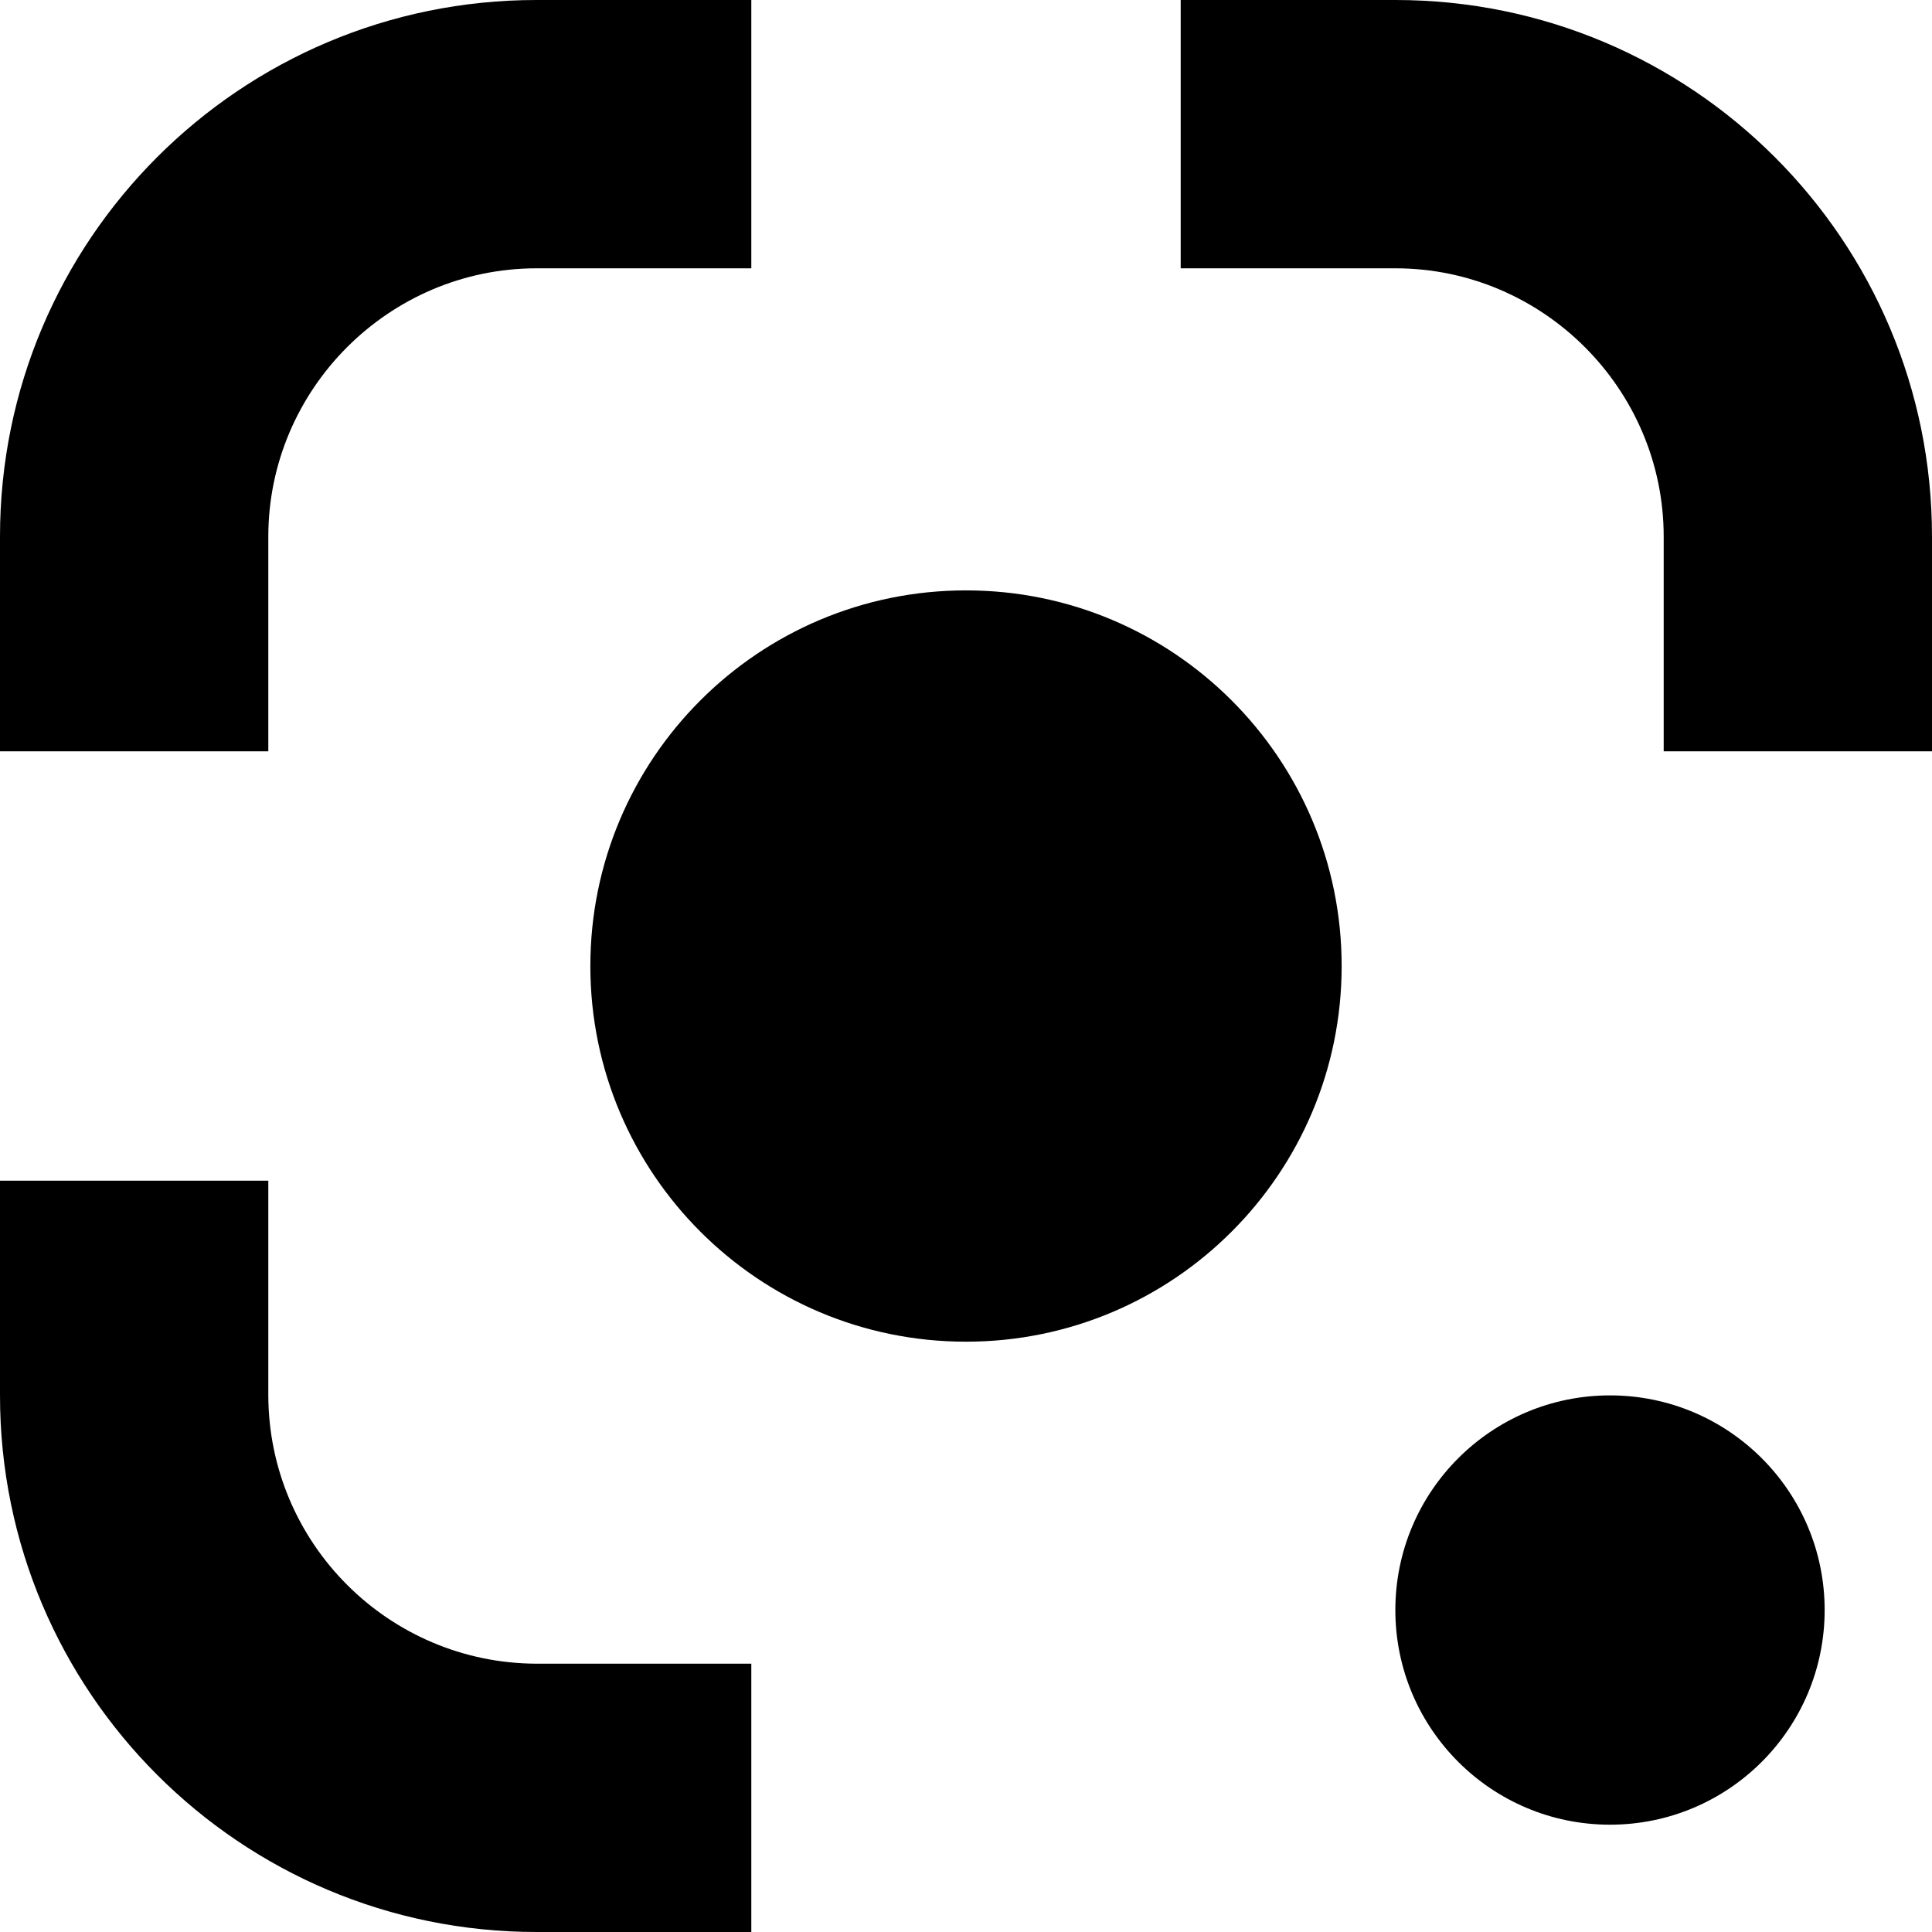
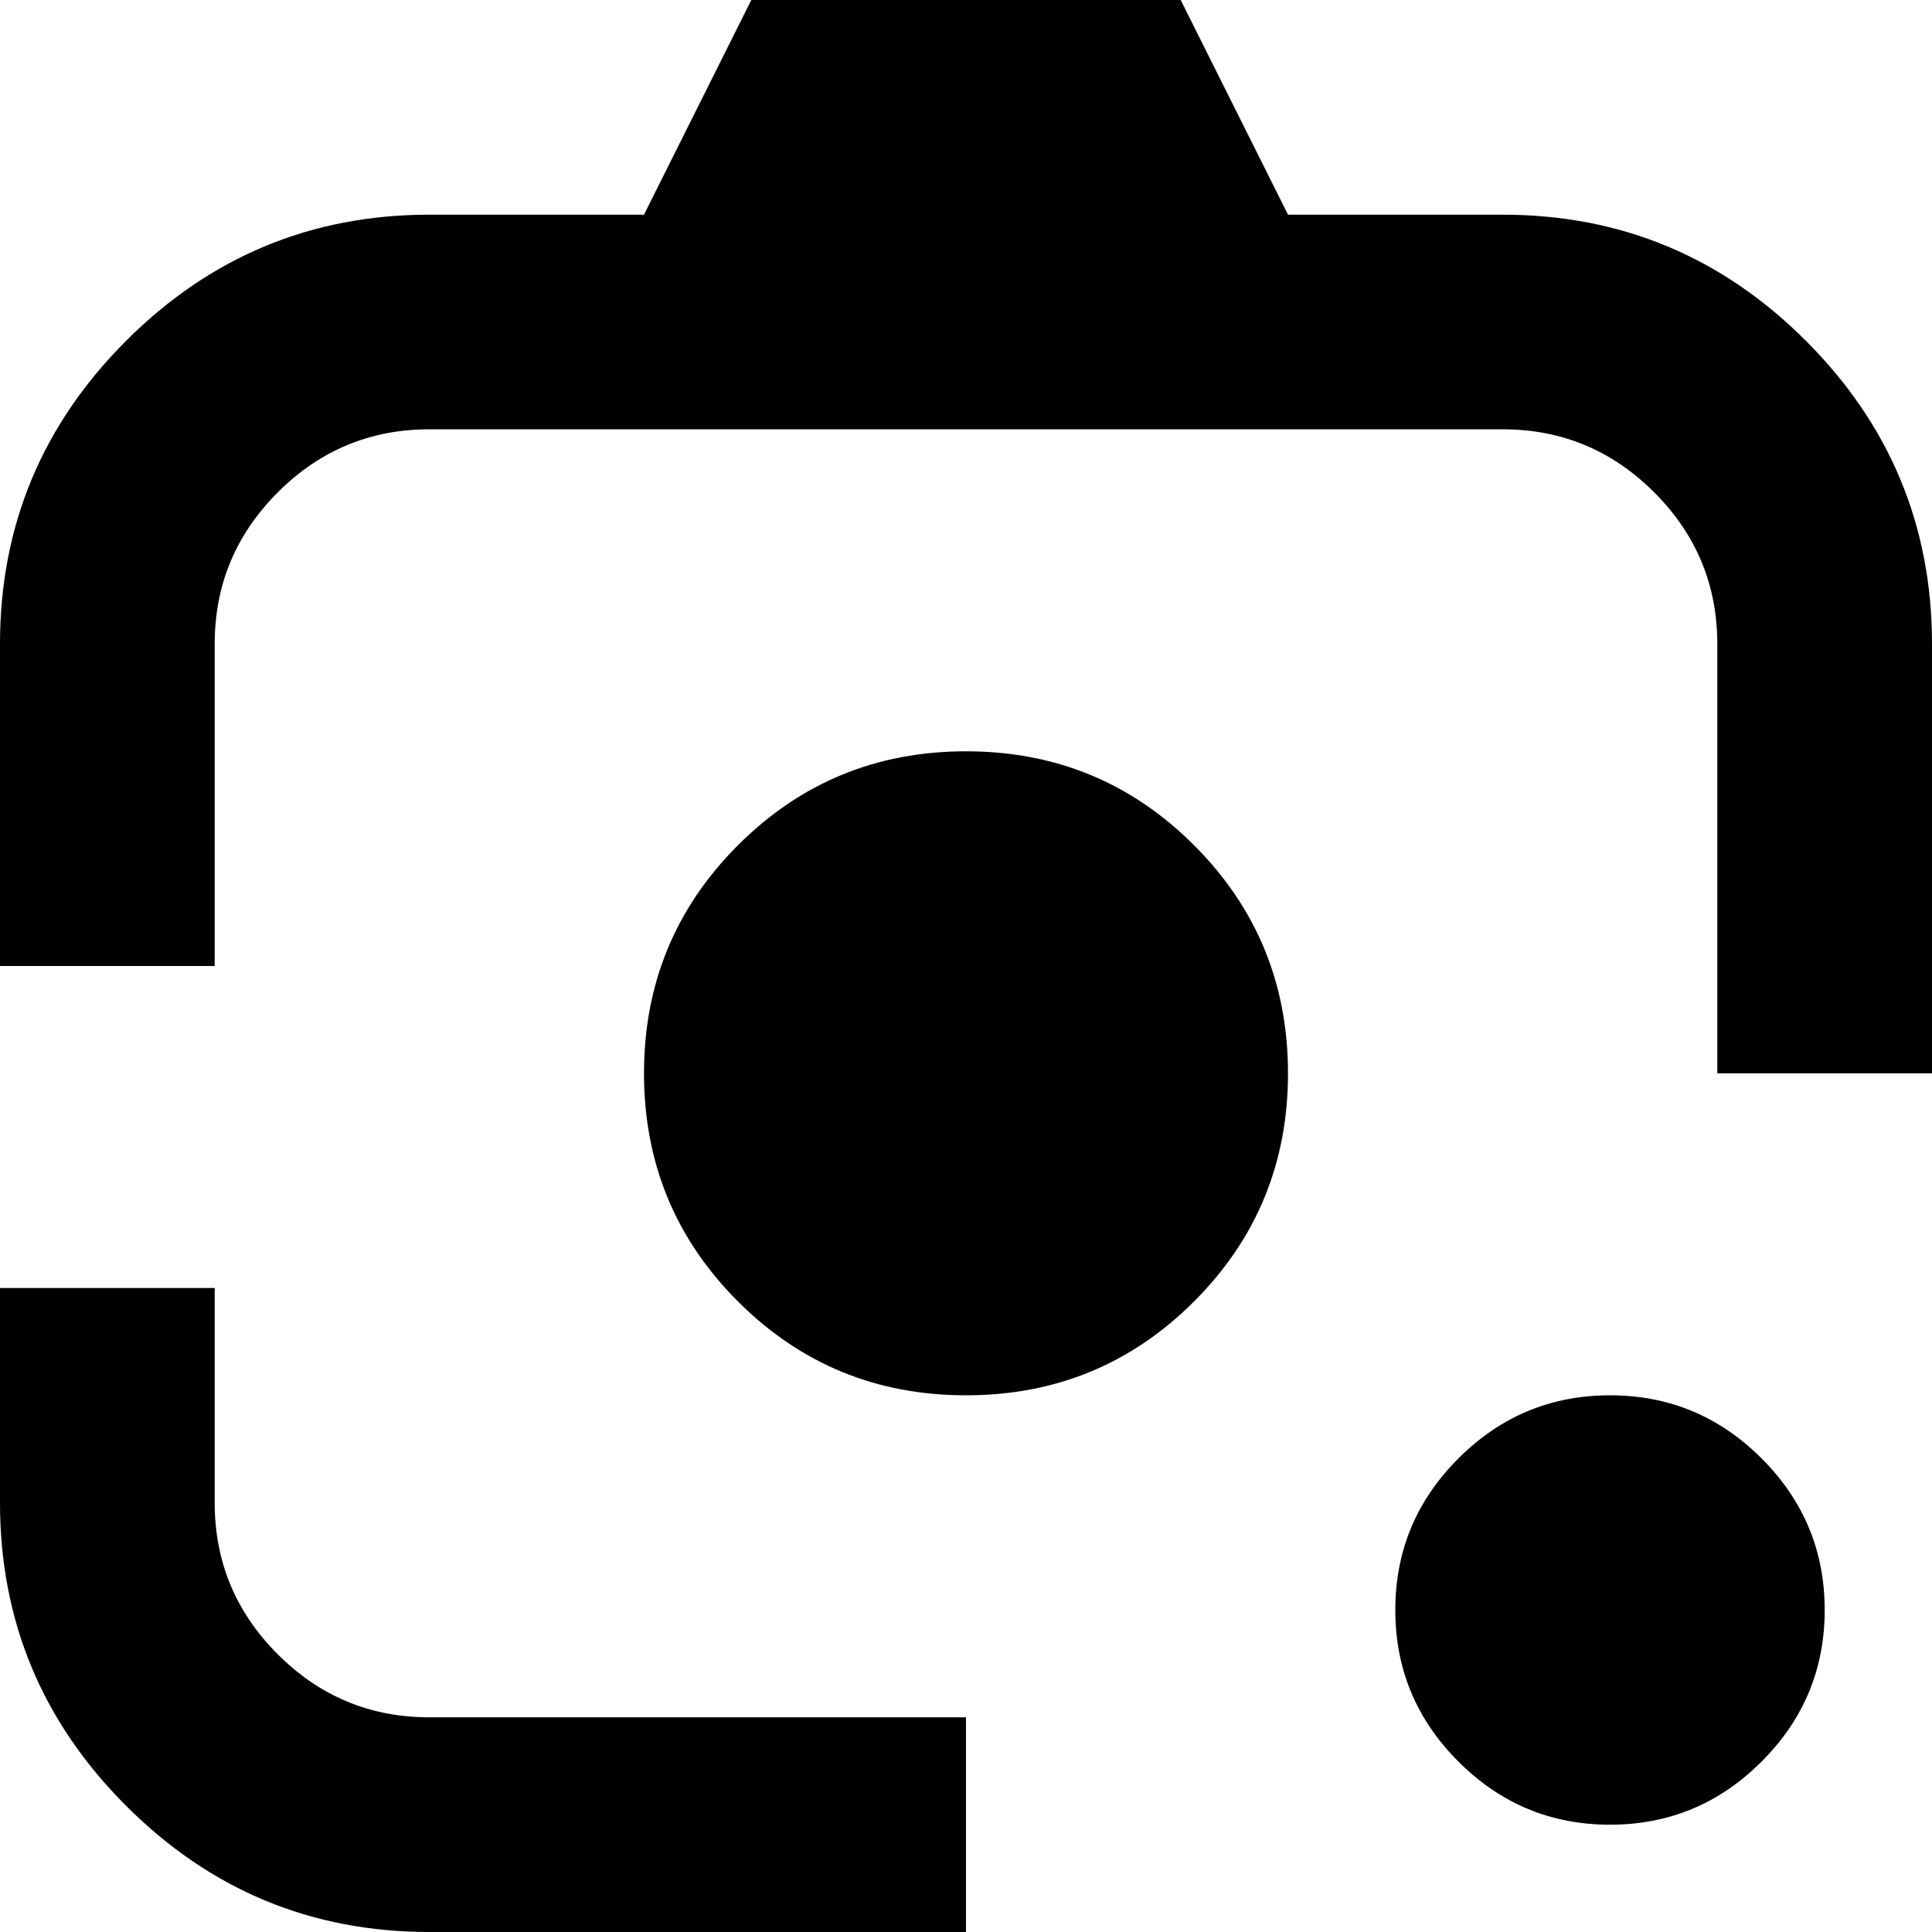
<svg xmlns="http://www.w3.org/2000/svg" role="img" viewBox="0 0 24 24">
-   <path d="M12 16.667a4.666 4.666 0 100-9.333 4.666 4.666 0 000 9.333m8 6a2.666 2.666 0 100-5.333 2.666 2.666 0 000 5.333m-13.333-2a3.343 3.343 0 01-3.334-3.334v-2.666H0v2.666A6.665 6.665 0 006.667 24h2.666v-3.333zm-3.334-14c0-1.834 1.5-3.334 3.334-3.334h2.666V0H6.667A6.665 6.665 0 000 6.667v2.666h3.333zm14-3.334c1.834 0 3.334 1.5 3.334 3.334v2.666H24V6.667A6.665 6.665 0 0017.333 0h-2.666v3.333Z" />
+   <path d="M12 17.333q-1.667 0-2.833-1.166Q8 15 8 13.333q0-1.666 1.167-2.833Q10.333 9.333 12 9.333q1.667 0 2.833 1.167Q16 11.667 16 13.333q0 1.667-1.167 2.834-1.166 1.166-2.833 1.166Zm8 5.334q-1.1 0-1.883-.784-.784-.783-.784-1.883t.784-1.883q.783-.784 1.883-.784t1.883.784q.784.783.784 1.883t-.784 1.883q-.783.784-1.883.784ZM5.333 24q-2.2 0-3.766-1.567Q0 20.867 0 18.667V16h2.667v2.667q0 1.1.783 1.883.783.783 1.883.783H12V24Zm16-10.667V8q0-1.1-.783-1.883-.783-.784-1.883-.784H5.333q-1.1 0-1.883.784Q2.667 6.9 2.667 8v4H0V8q0-2.2 1.567-3.767 1.566-1.566 3.766-1.566H8L9.333 0h5.334L16 2.667h2.667q2.2 0 3.766 1.566Q24 5.8 24 8v5.333z" />
</svg>
